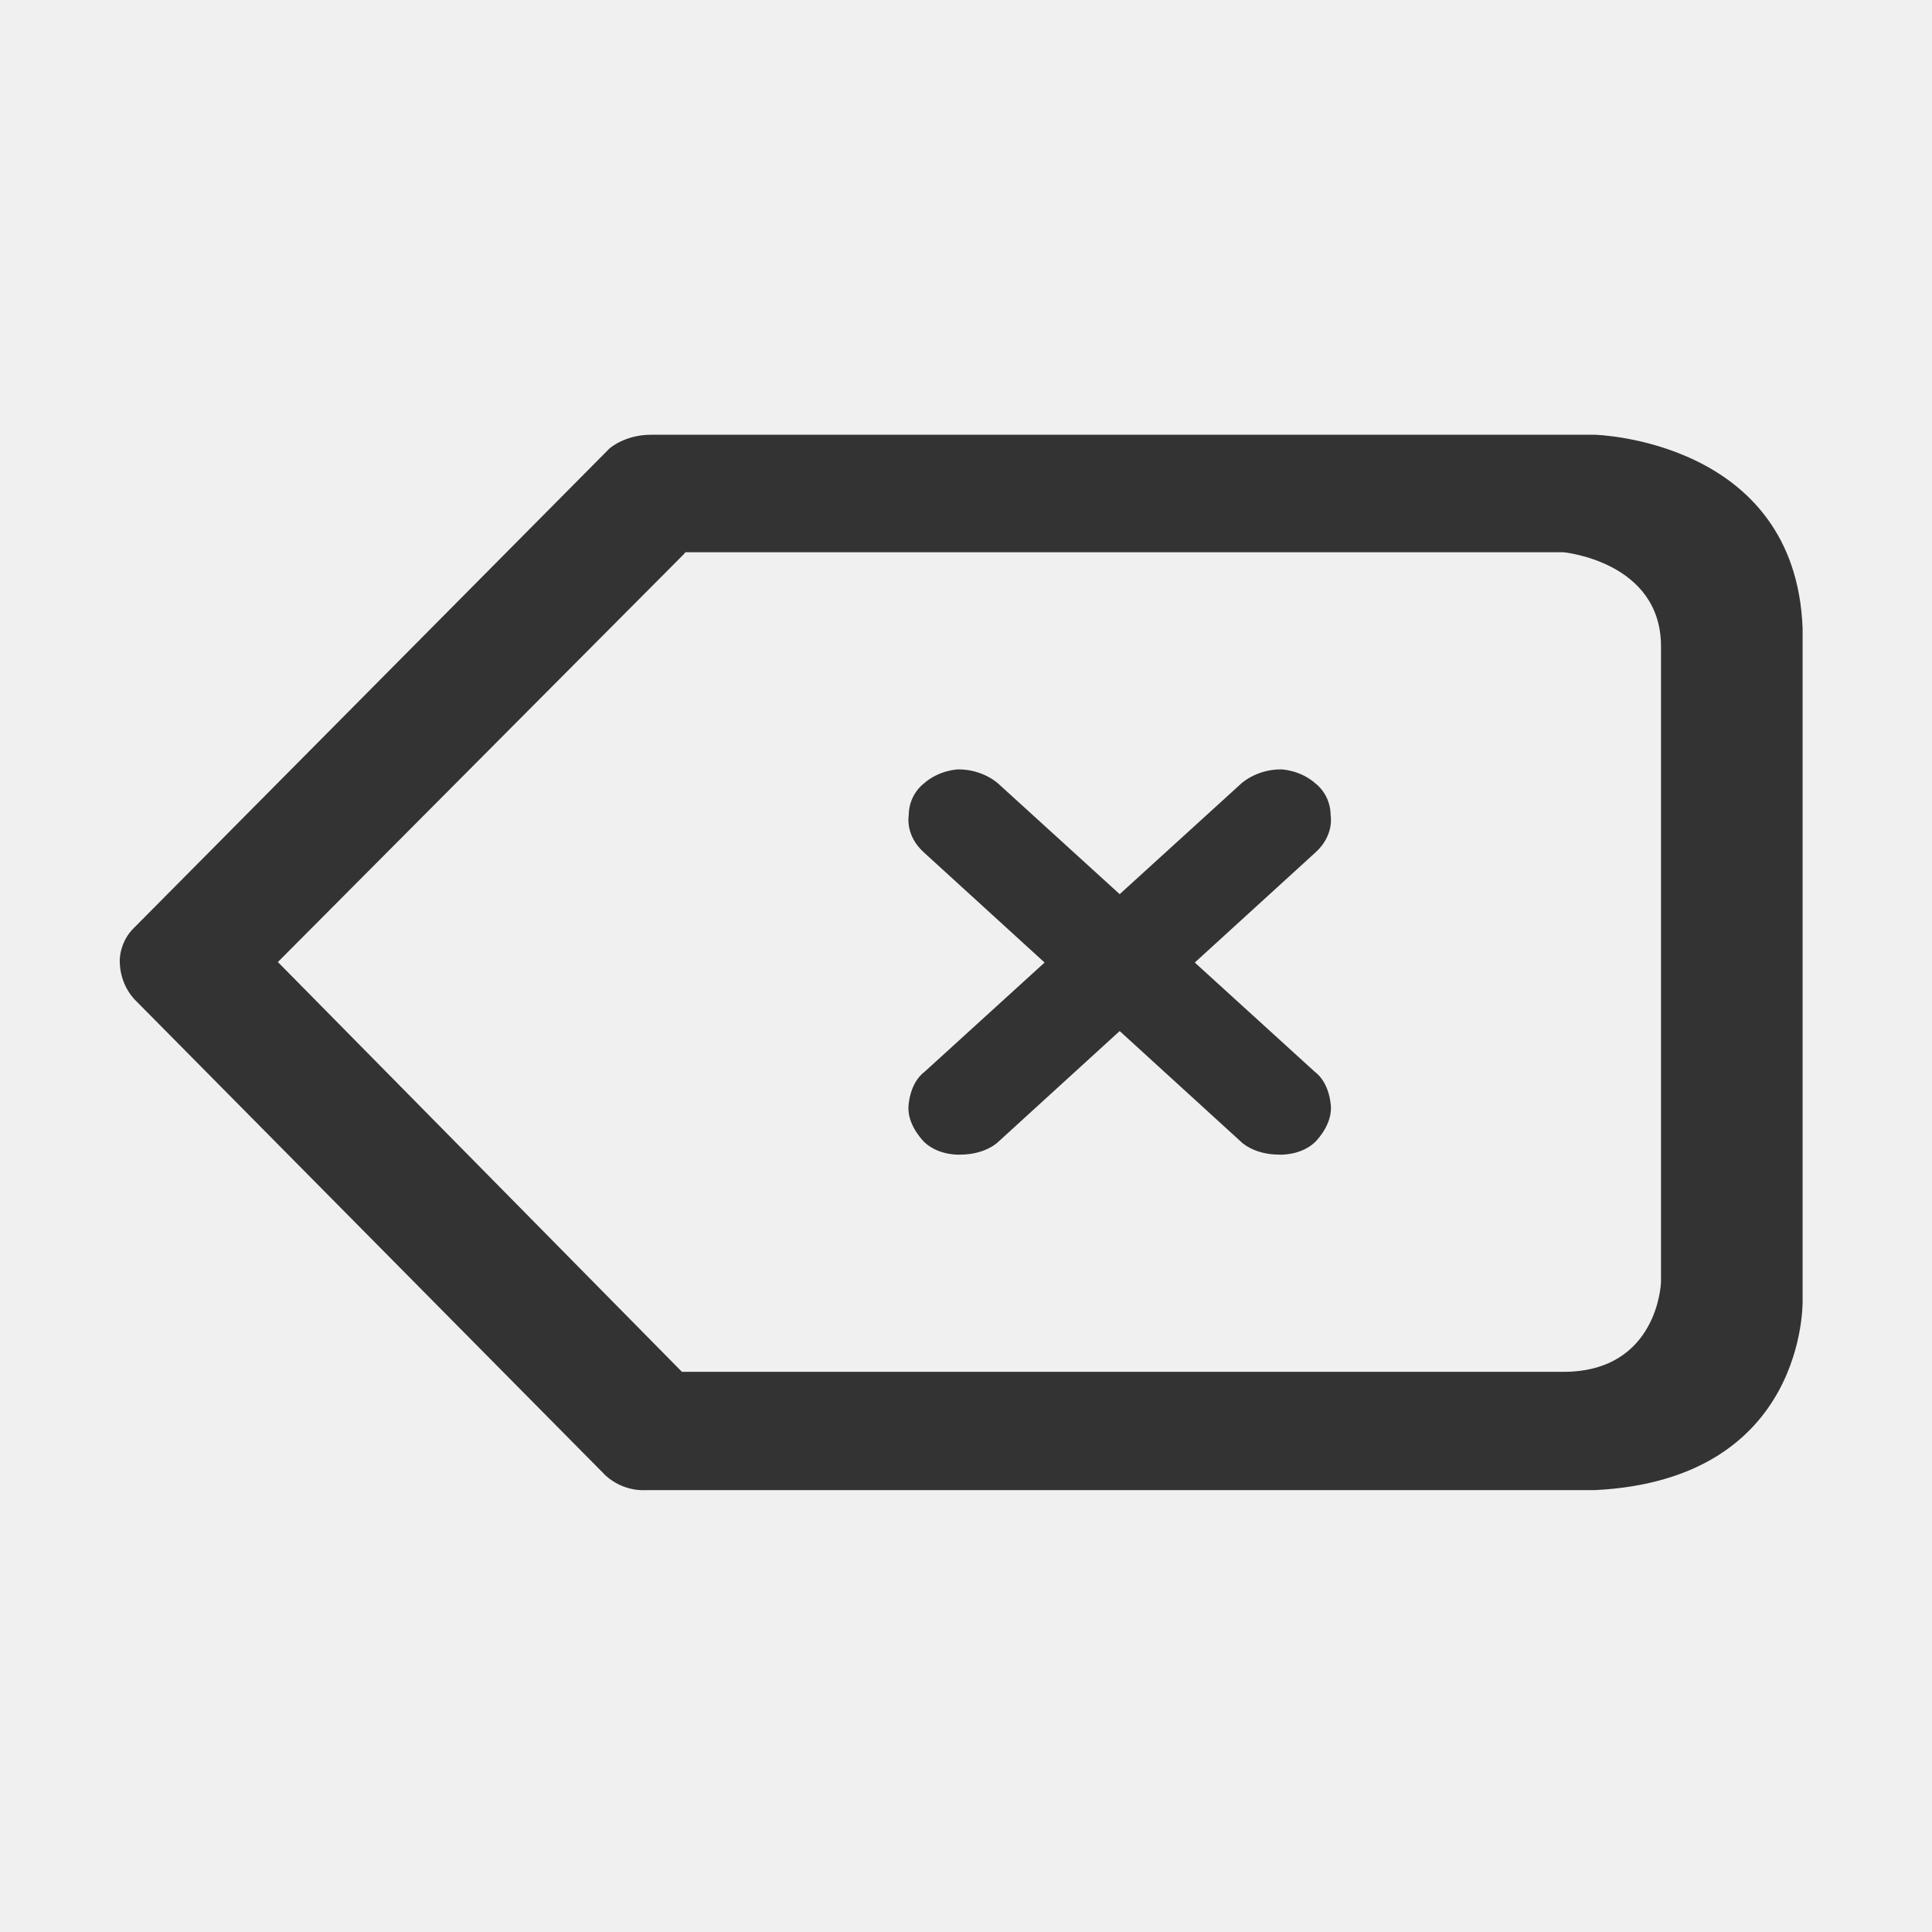
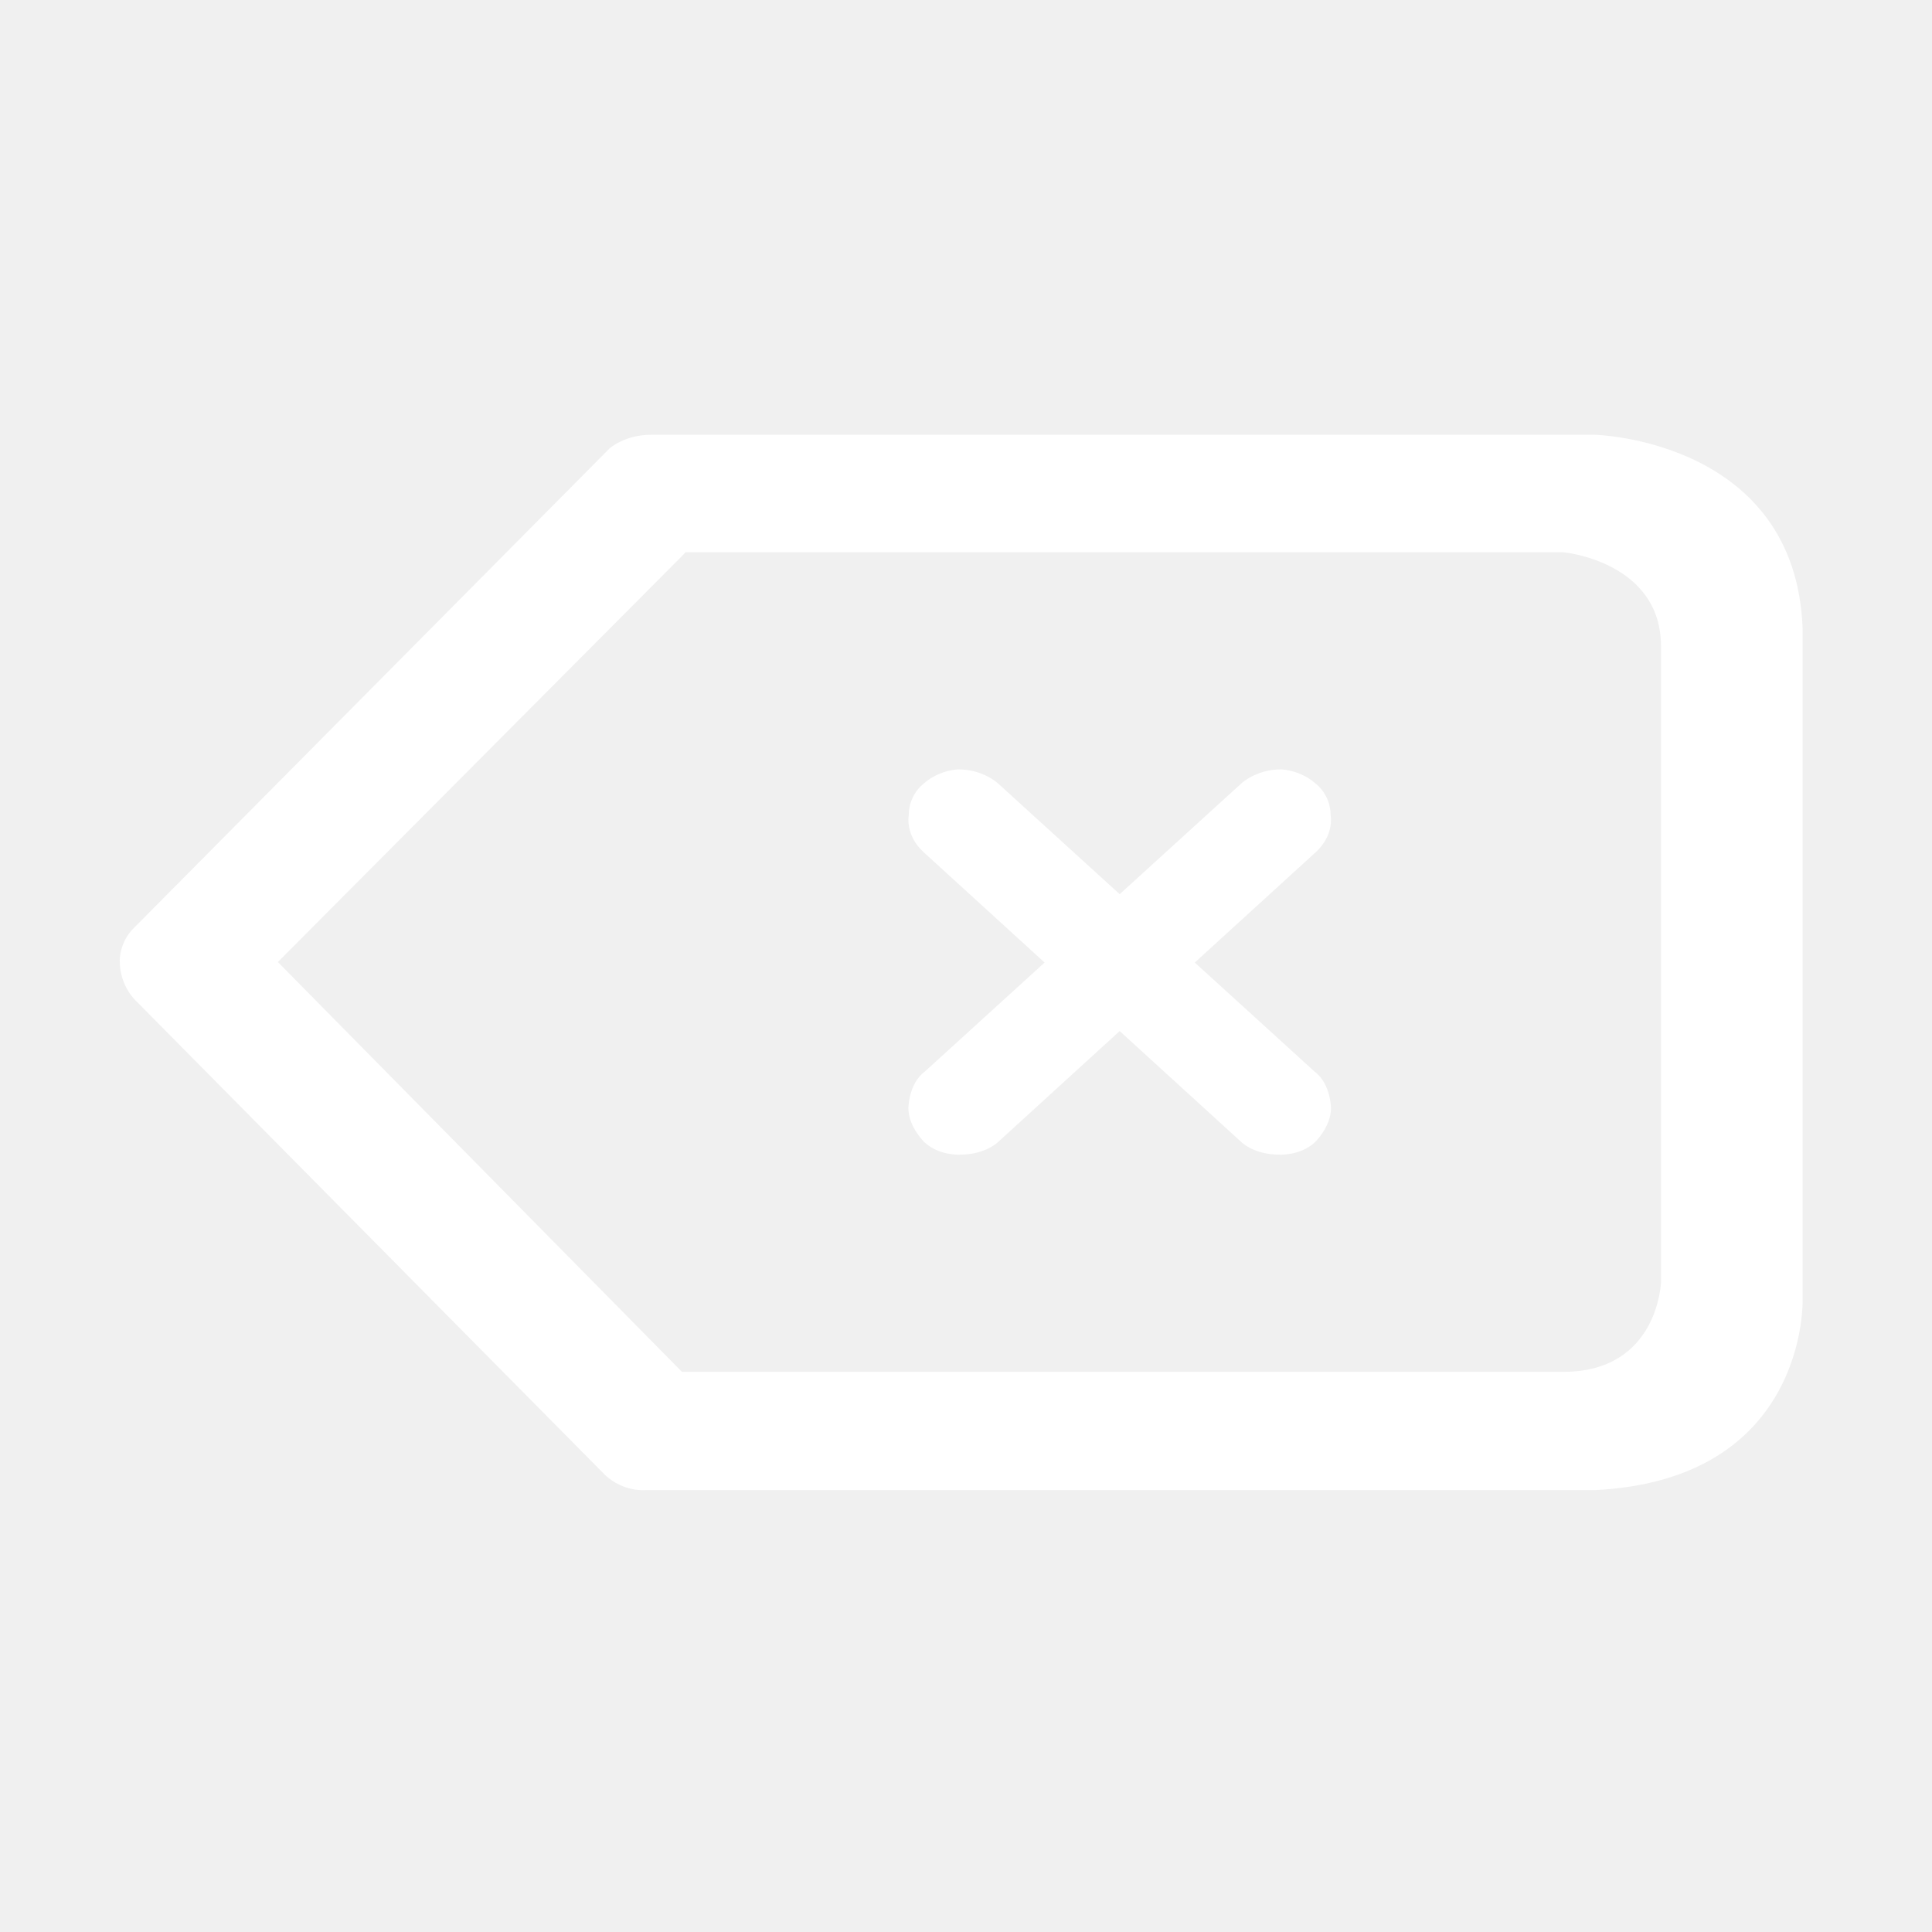
- <svg xmlns="http://www.w3.org/2000/svg" class="icon" width="200px" height="200.00px" viewBox="0 0 1024 1024" version="1.1">
-   <path fill="#333333" d="M633.262 510.165l64.104-58.488c9.921-9.052 7.911-19.365 7.911-19.365 0-11.114-7.663-16.729-7.663-16.729-8.416-7.678-18.712-7.79-18.712-7.79-13.44 0-21.352 7.79-21.352 7.79l-64.093 58.347-64.094-58.347c0 0-7.911-7.79-21.349-7.79 0 0-10.297 0.115-18.713 7.79 0 0-7.663 5.614-7.663 16.729 0 0-2.007 10.314 7.913 19.365l64.104 58.488-63.391 57.706c-8.792 6.53-8.792 19.48-8.792 19.48 0 10.083 8.665 18.218 8.665 18.218 7.726 7.048 18.588 6.417 18.588 6.417 14.19 0 20.722-7.103 20.722-7.103l64.008-58.401 64.008 58.401c0 0 6.532 7.103 20.722 7.103 0 0 10.864 0.63 18.588-6.417 0 0 8.665-8.136 8.665-18.218 0 0 0-12.949-8.792-19.48L633.262 510.165 633.262 510.165zM955.426 688.93 955.426 333.129c-3.722-100.162-110.245-102.709-110.245-102.709L345.127 230.42c-13.954 0-22.018 7.215-22.018 7.215l-251.733 253.799c-8.256 7.744-7.908 17.827-7.908 17.827 0 13.581 8.606 21.22 8.606 21.22l248.865 251.537c9.612 8.771 20.777 7.78 20.777 7.78l503.466 0C958.217 784.281 955.426 688.93 955.426 688.93L955.426 688.93zM880.372 679.596c0 0-1.473 47.507-51.774 47.507L361.445 727.103 147.283 509.897l214.895-215.899 1.159-1.309L828.596 292.689c0 0 51.774 4.832 51.774 49.924l0 336.983L880.372 679.596 880.372 679.596z" />
+ <svg xmlns="http://www.w3.org/2000/svg" width="128" height="128" viewBox="0 0 1024 1024" version="1.1">
+   <path fill="#fff" d="M633.262 510.165l64.104-58.488c9.921-9.052 7.911-19.365 7.911-19.365 0-11.114-7.663-16.729-7.663-16.729-8.416-7.678-18.712-7.79-18.712-7.79-13.44 0-21.352 7.79-21.352 7.79l-64.093 58.347-64.094-58.347c0 0-7.911-7.79-21.349-7.79 0 0-10.297 0.115-18.713 7.79 0 0-7.663 5.614-7.663 16.729 0 0-2.007 10.314 7.913 19.365l64.104 58.488-63.391 57.706c-8.792 6.53-8.792 19.48-8.792 19.48 0 10.083 8.665 18.218 8.665 18.218 7.726 7.048 18.588 6.417 18.588 6.417 14.19 0 20.722-7.103 20.722-7.103l64.008-58.401 64.008 58.401c0 0 6.532 7.103 20.722 7.103 0 0 10.864 0.63 18.588-6.417 0 0 8.665-8.136 8.665-18.218 0 0 0-12.949-8.792-19.48L633.262 510.165 633.262 510.165zM955.426 688.93 955.426 333.129c-3.722-100.162-110.245-102.709-110.245-102.709L345.127 230.42c-13.954 0-22.018 7.215-22.018 7.215l-251.733 253.799c-8.256 7.744-7.908 17.827-7.908 17.827 0 13.581 8.606 21.22 8.606 21.22l248.865 251.537c9.612 8.771 20.777 7.78 20.777 7.78l503.466 0C958.217 784.281 955.426 688.93 955.426 688.93L955.426 688.93zM880.372 679.596c0 0-1.473 47.507-51.774 47.507L361.445 727.103 147.283 509.897l214.895-215.899 1.159-1.309L828.596 292.689c0 0 51.774 4.832 51.774 49.924l0 336.983L880.372 679.596 880.372 679.596z" />
</svg>
